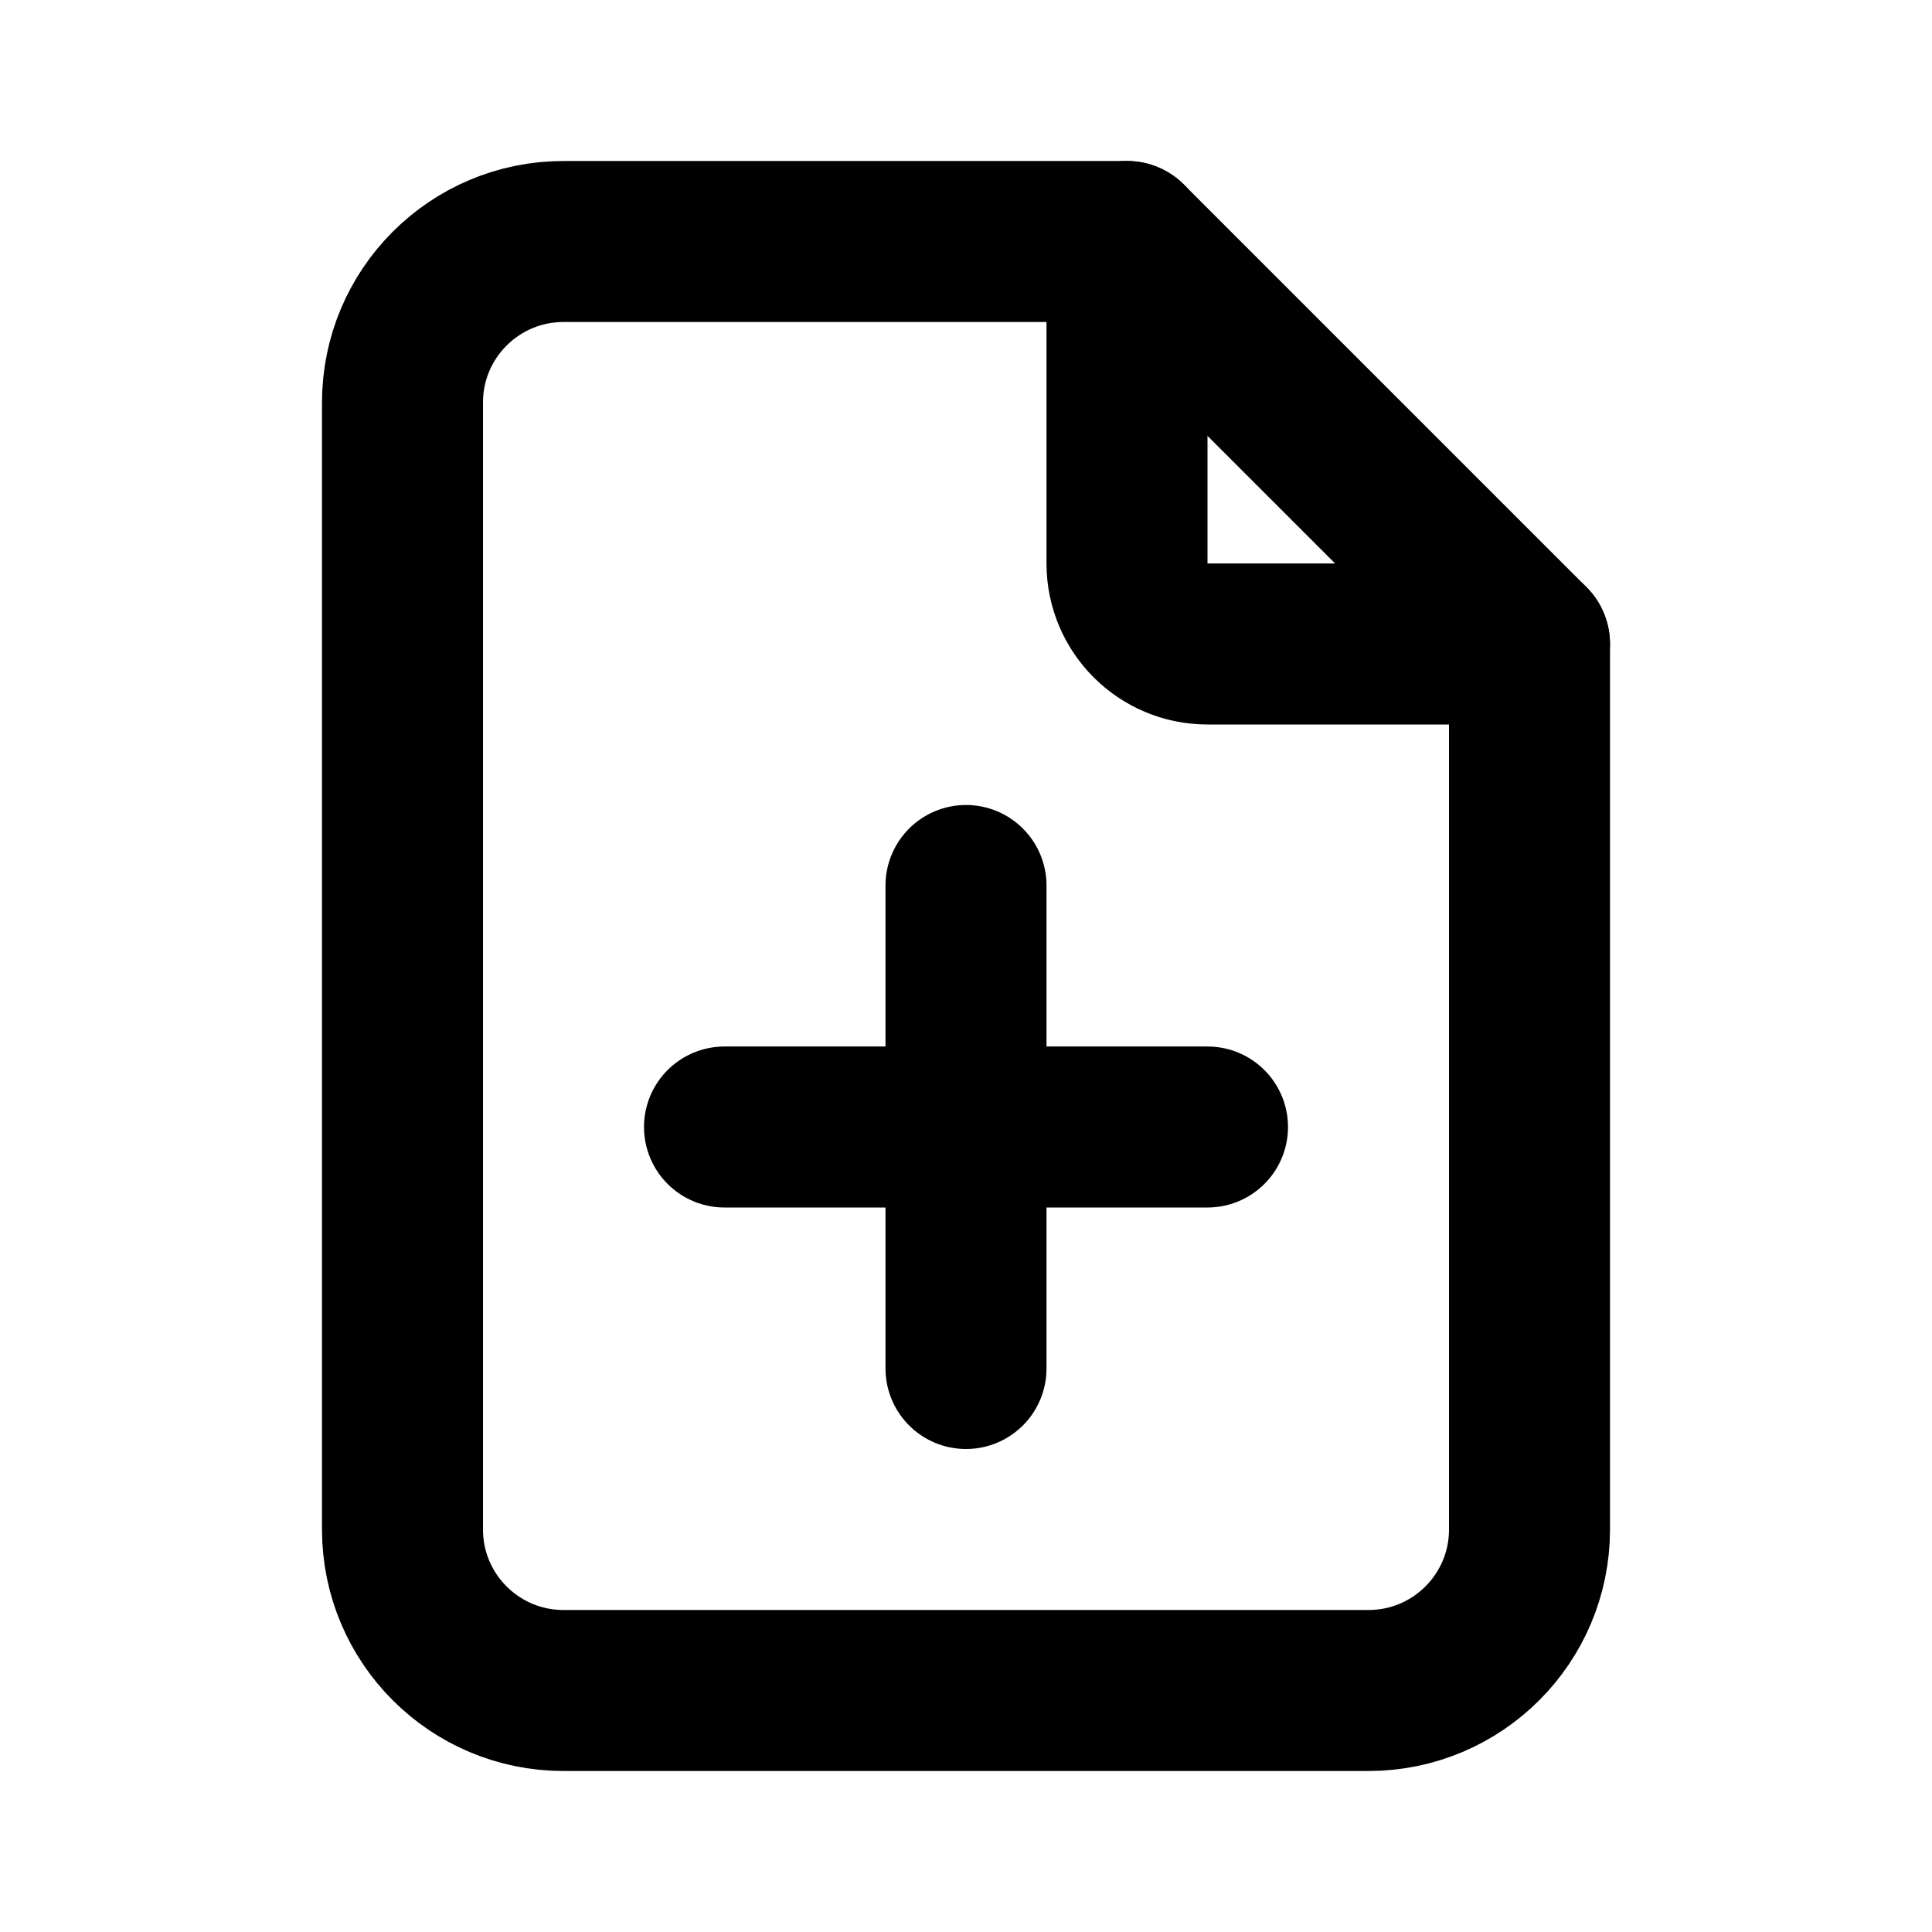
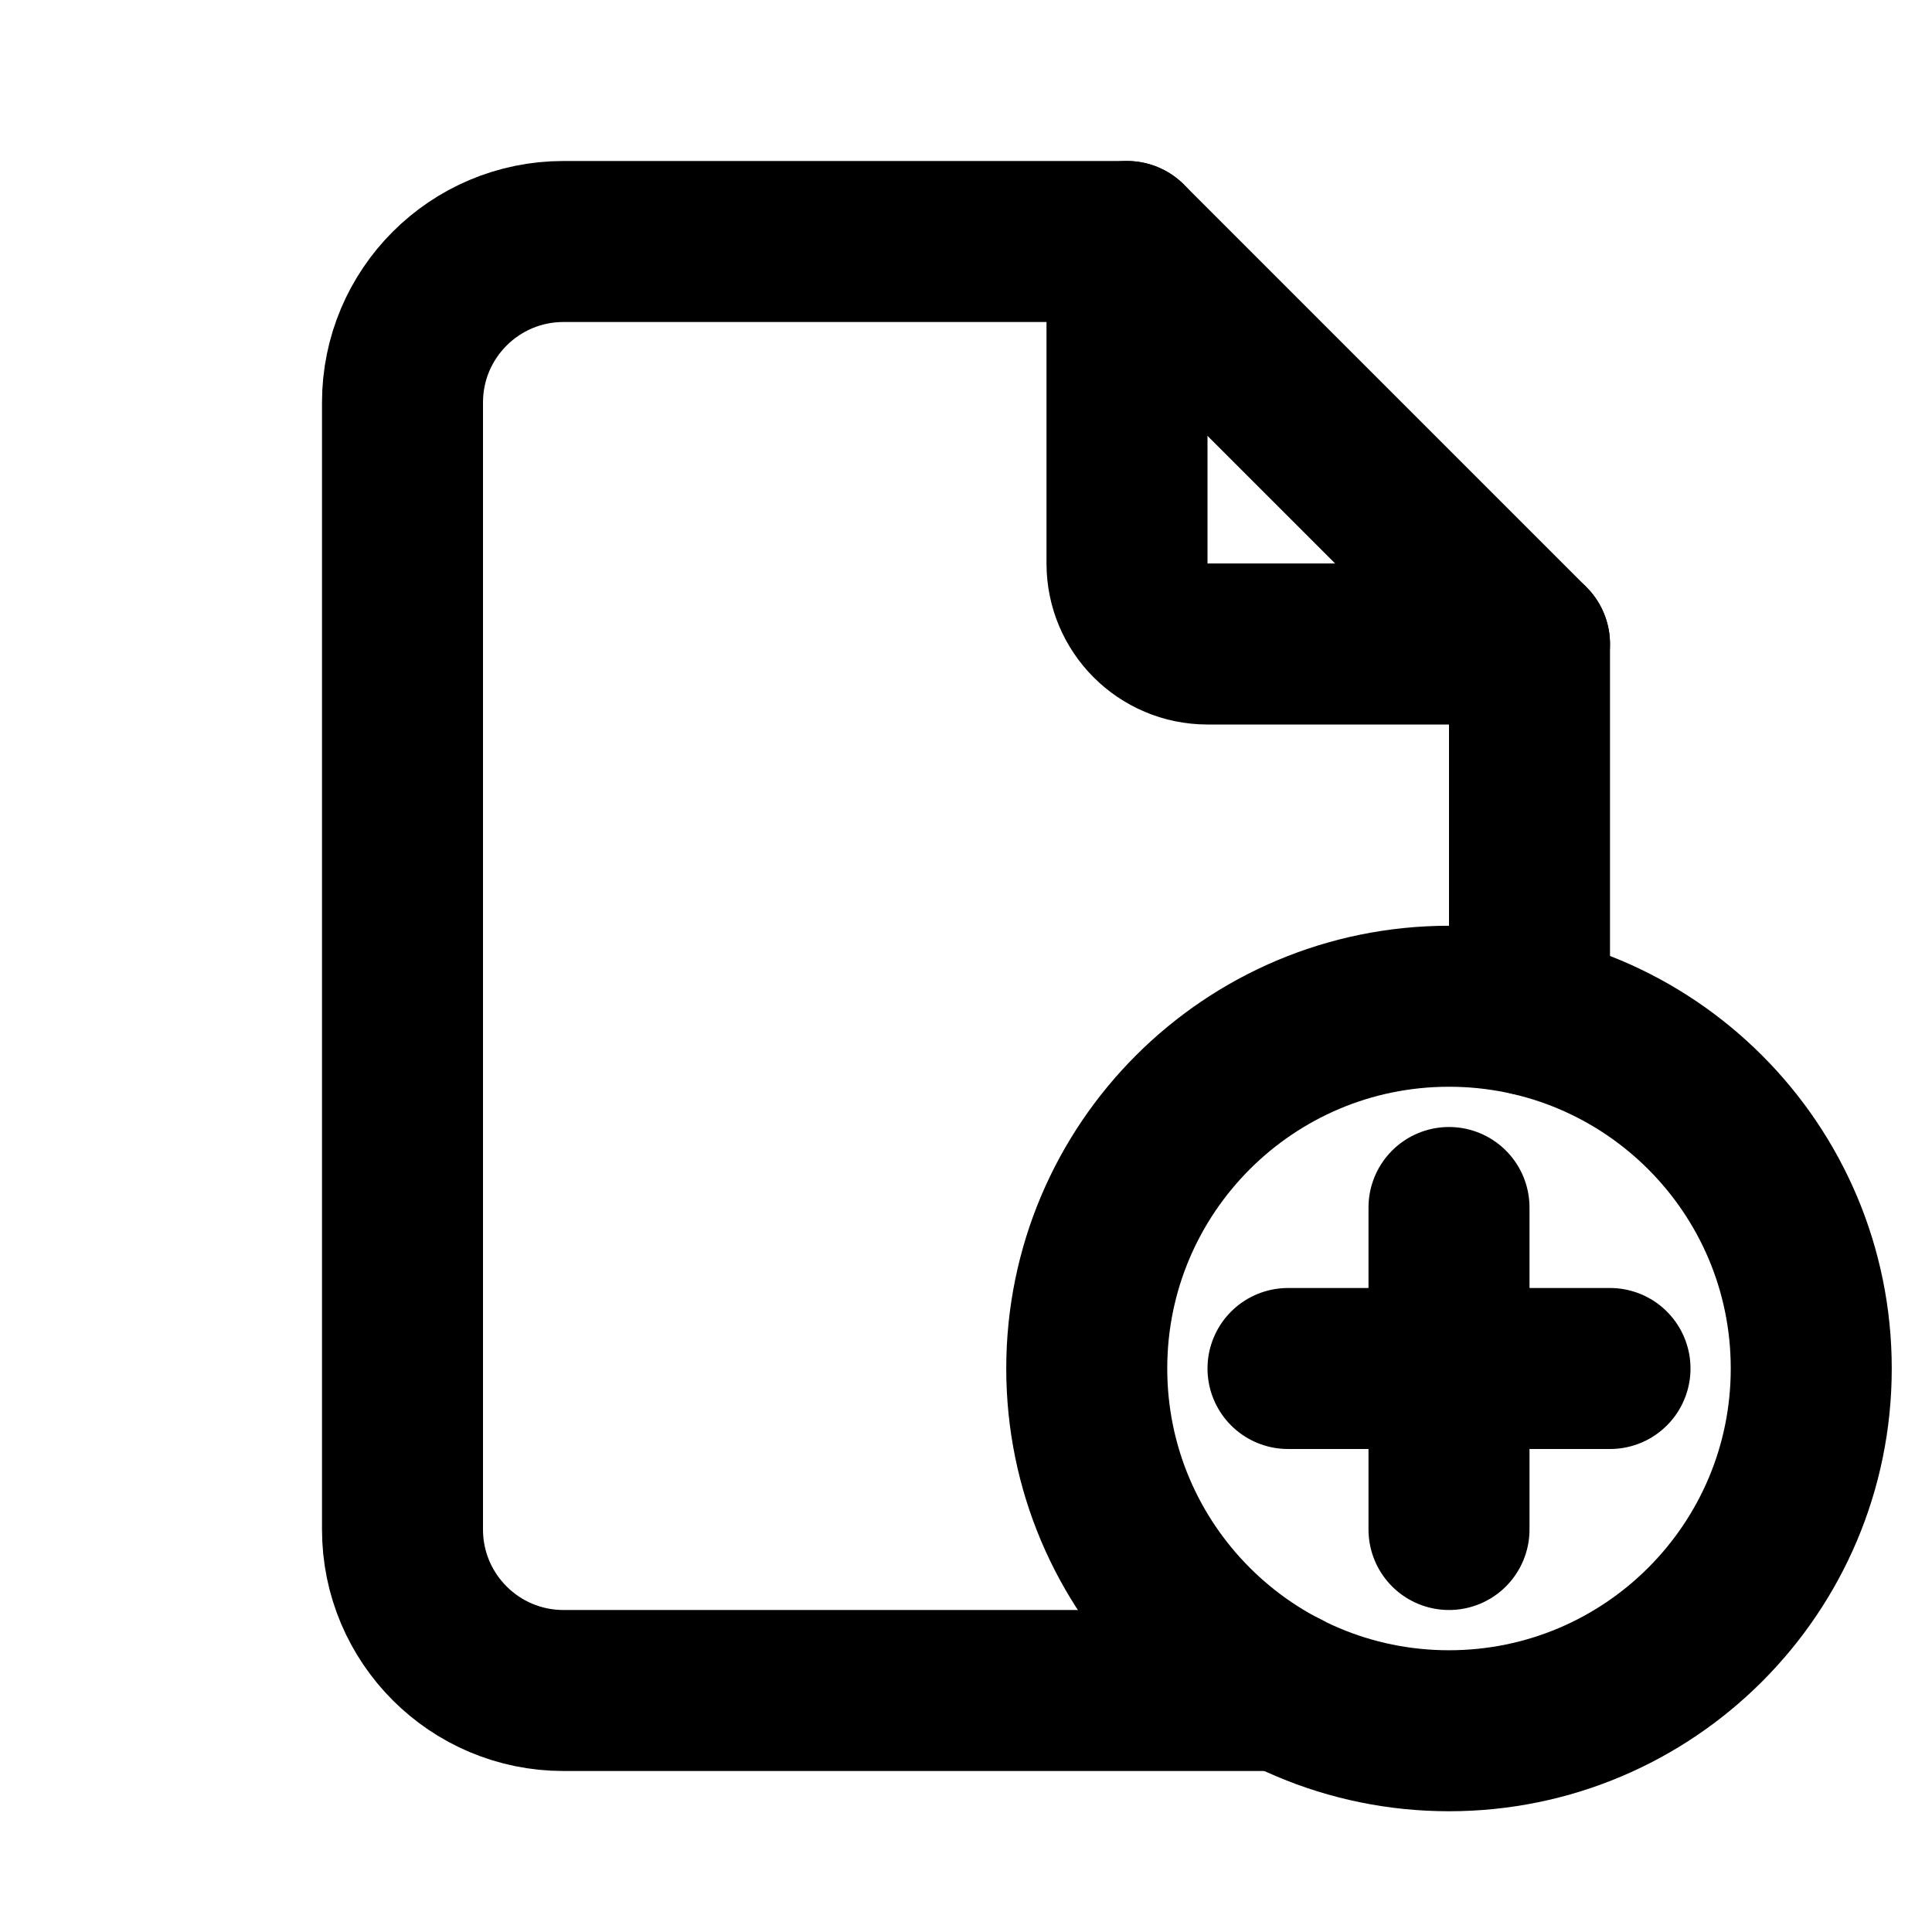
<svg xmlns="http://www.w3.org/2000/svg" width="24" height="24" viewBox="0 0 24 24" fill="none" stroke="currentColor" stroke-width="2" stroke-linecap="round" stroke-linejoin="round" class="icon icon-tabler icons-tabler-outline icon-tabler-file-plus">
  <path stroke="none" d="M0 0h24v24H0z" fill="none" />
+   <path class="wl-fill" stroke="none" d="M15.94 21H7a2 2 0 0 1-2-2V5a2 2 0 0 1 2-2h7l5 5v4.61A4.5 4.5 0 0 0 15.94 21z" />
+   <circle class="wl-fill" stroke="none" cx="18" cy="17" r="4.5" />
+   <path d="M15.94 21H7a2 2 0 0 1-2-2V5a2 2 0 0 1 2-2h7l5 5v4.61" />
  <path d="M14 3v4a1 1 0 0 0 1 1h4" />
-   <path class="wl-fill" d="M17 21h-10a2 2 0 0 1 -2 -2v-14a2 2 0 0 1 2 -2h7l5 5v11a2 2 0 0 1 -2 2" />
-   <path d="M12 11l0 6" />
-   <path d="M9 14l6 0" />
+   <circle cx="18" cy="17" r="4.5" />
+   <path d="M18 15v4" />
+   <path d="M16 17h4" />
</svg>
